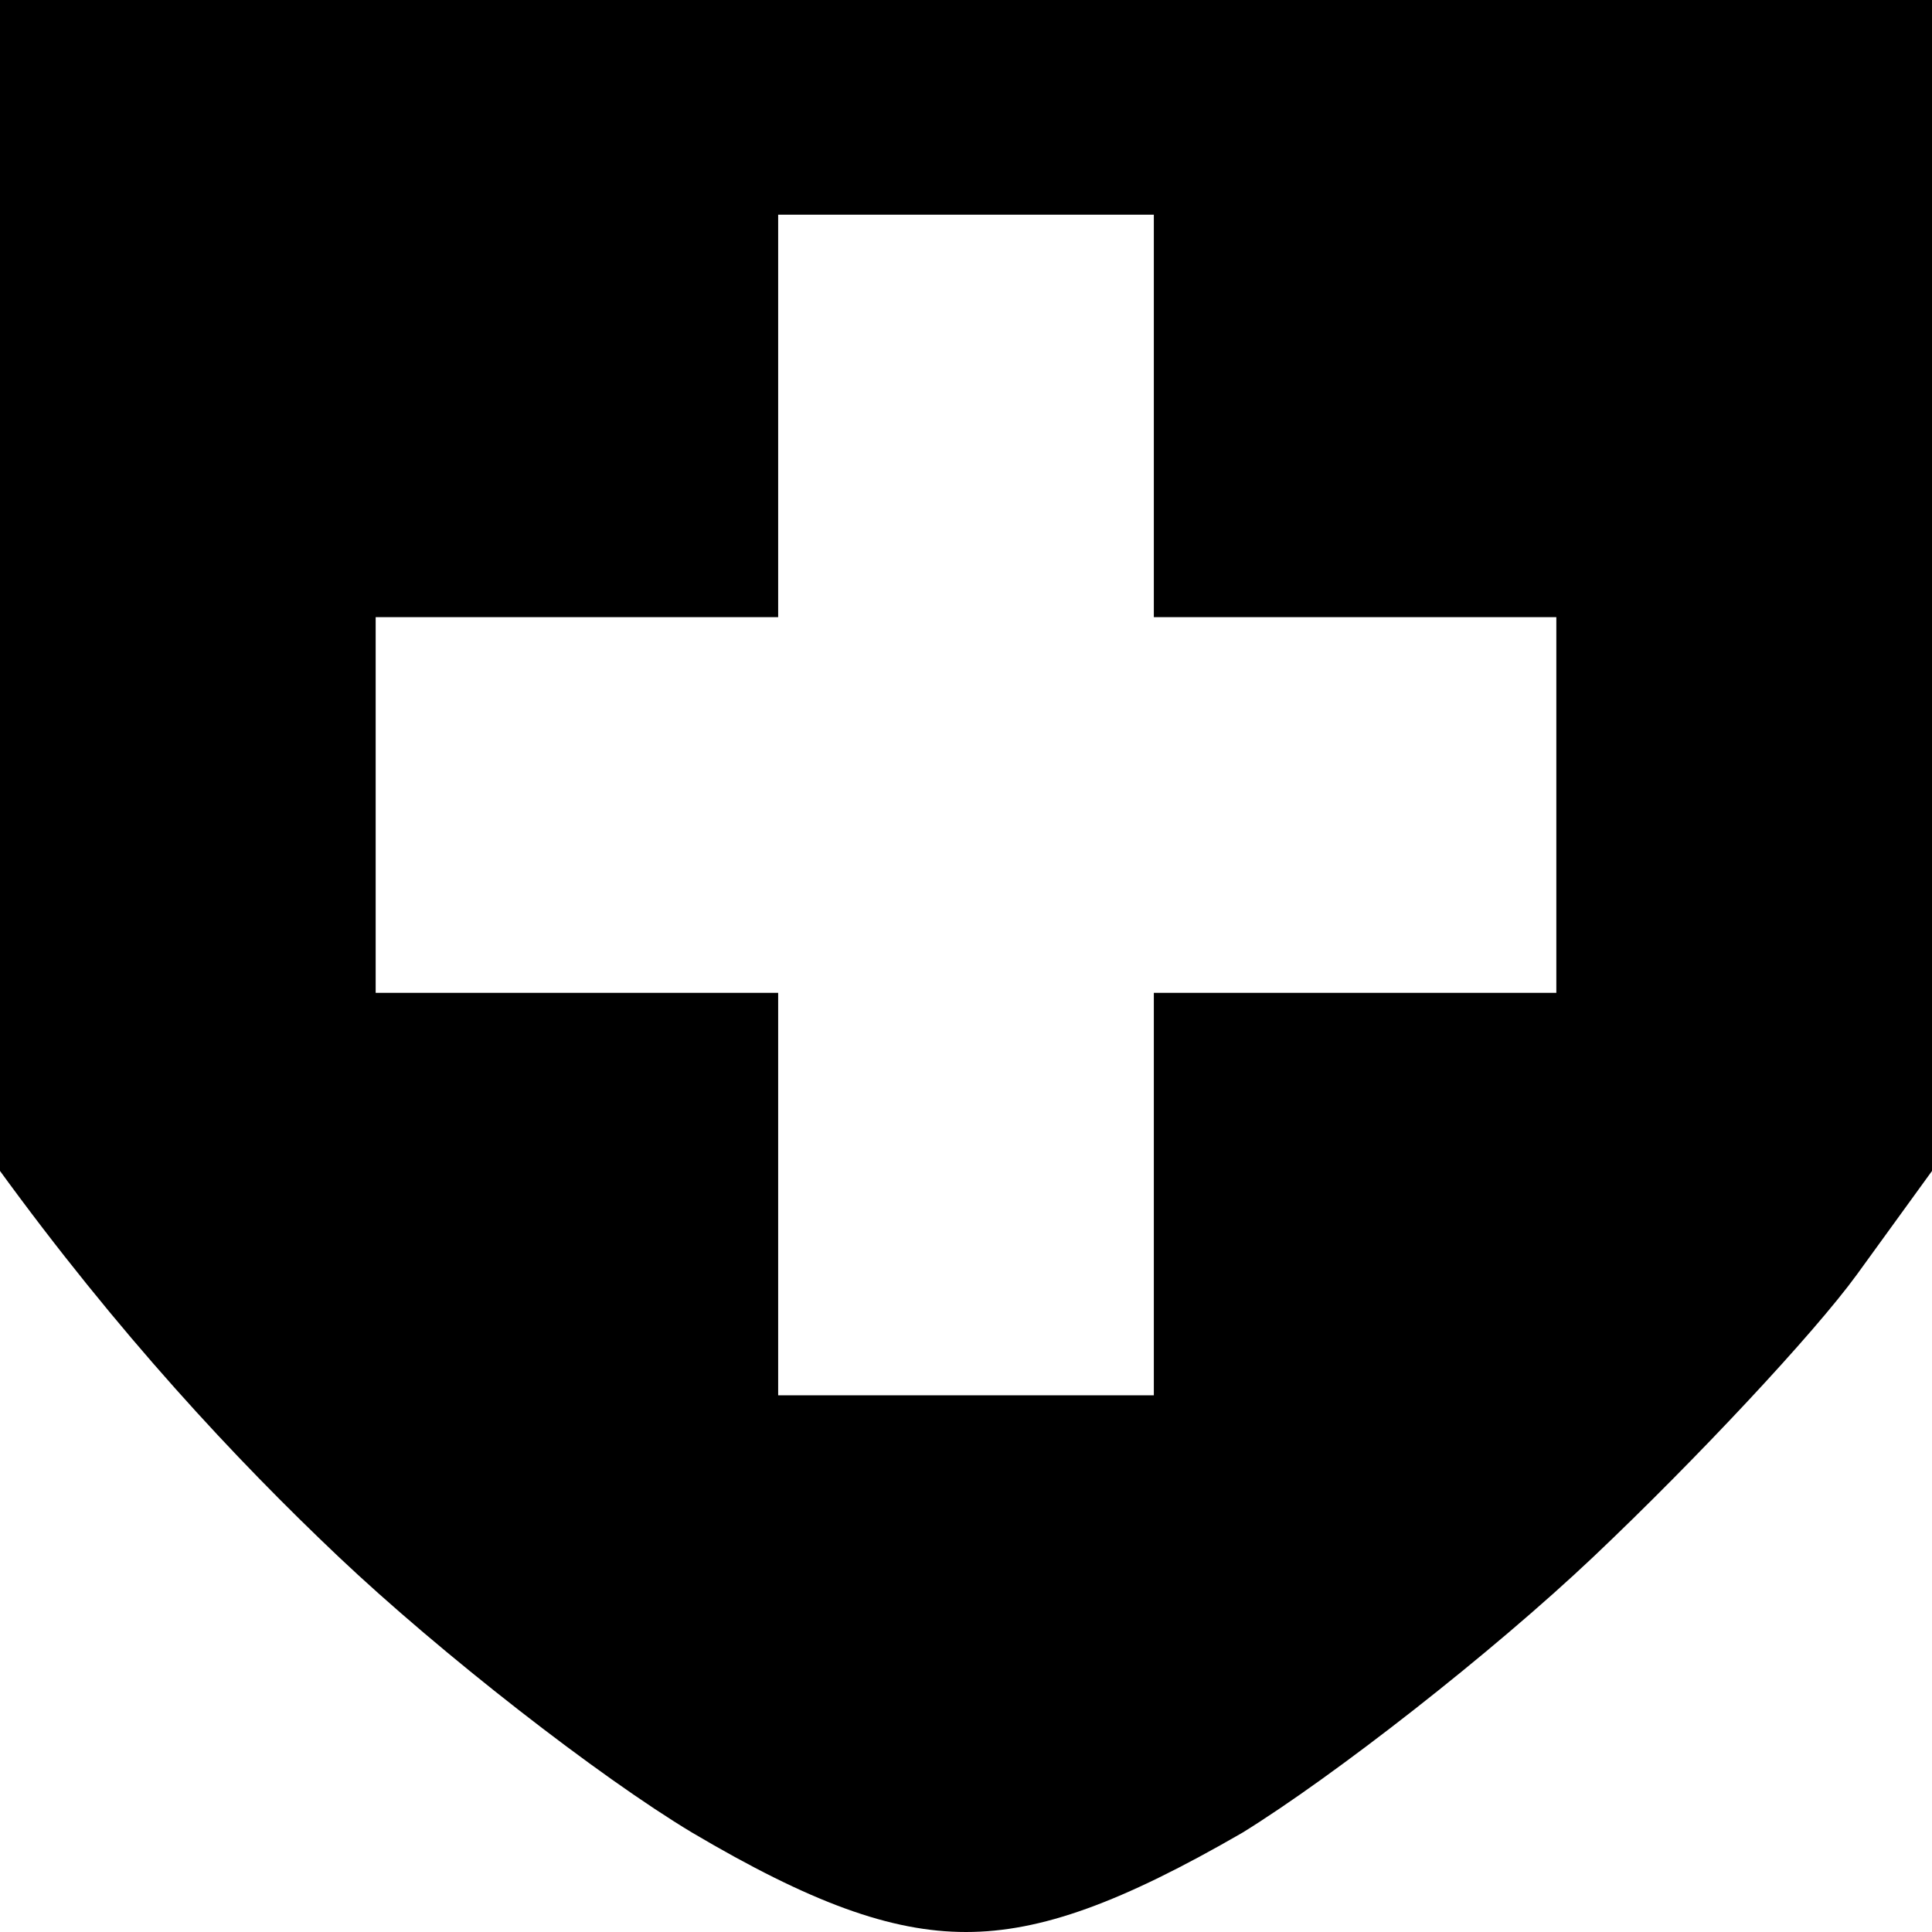
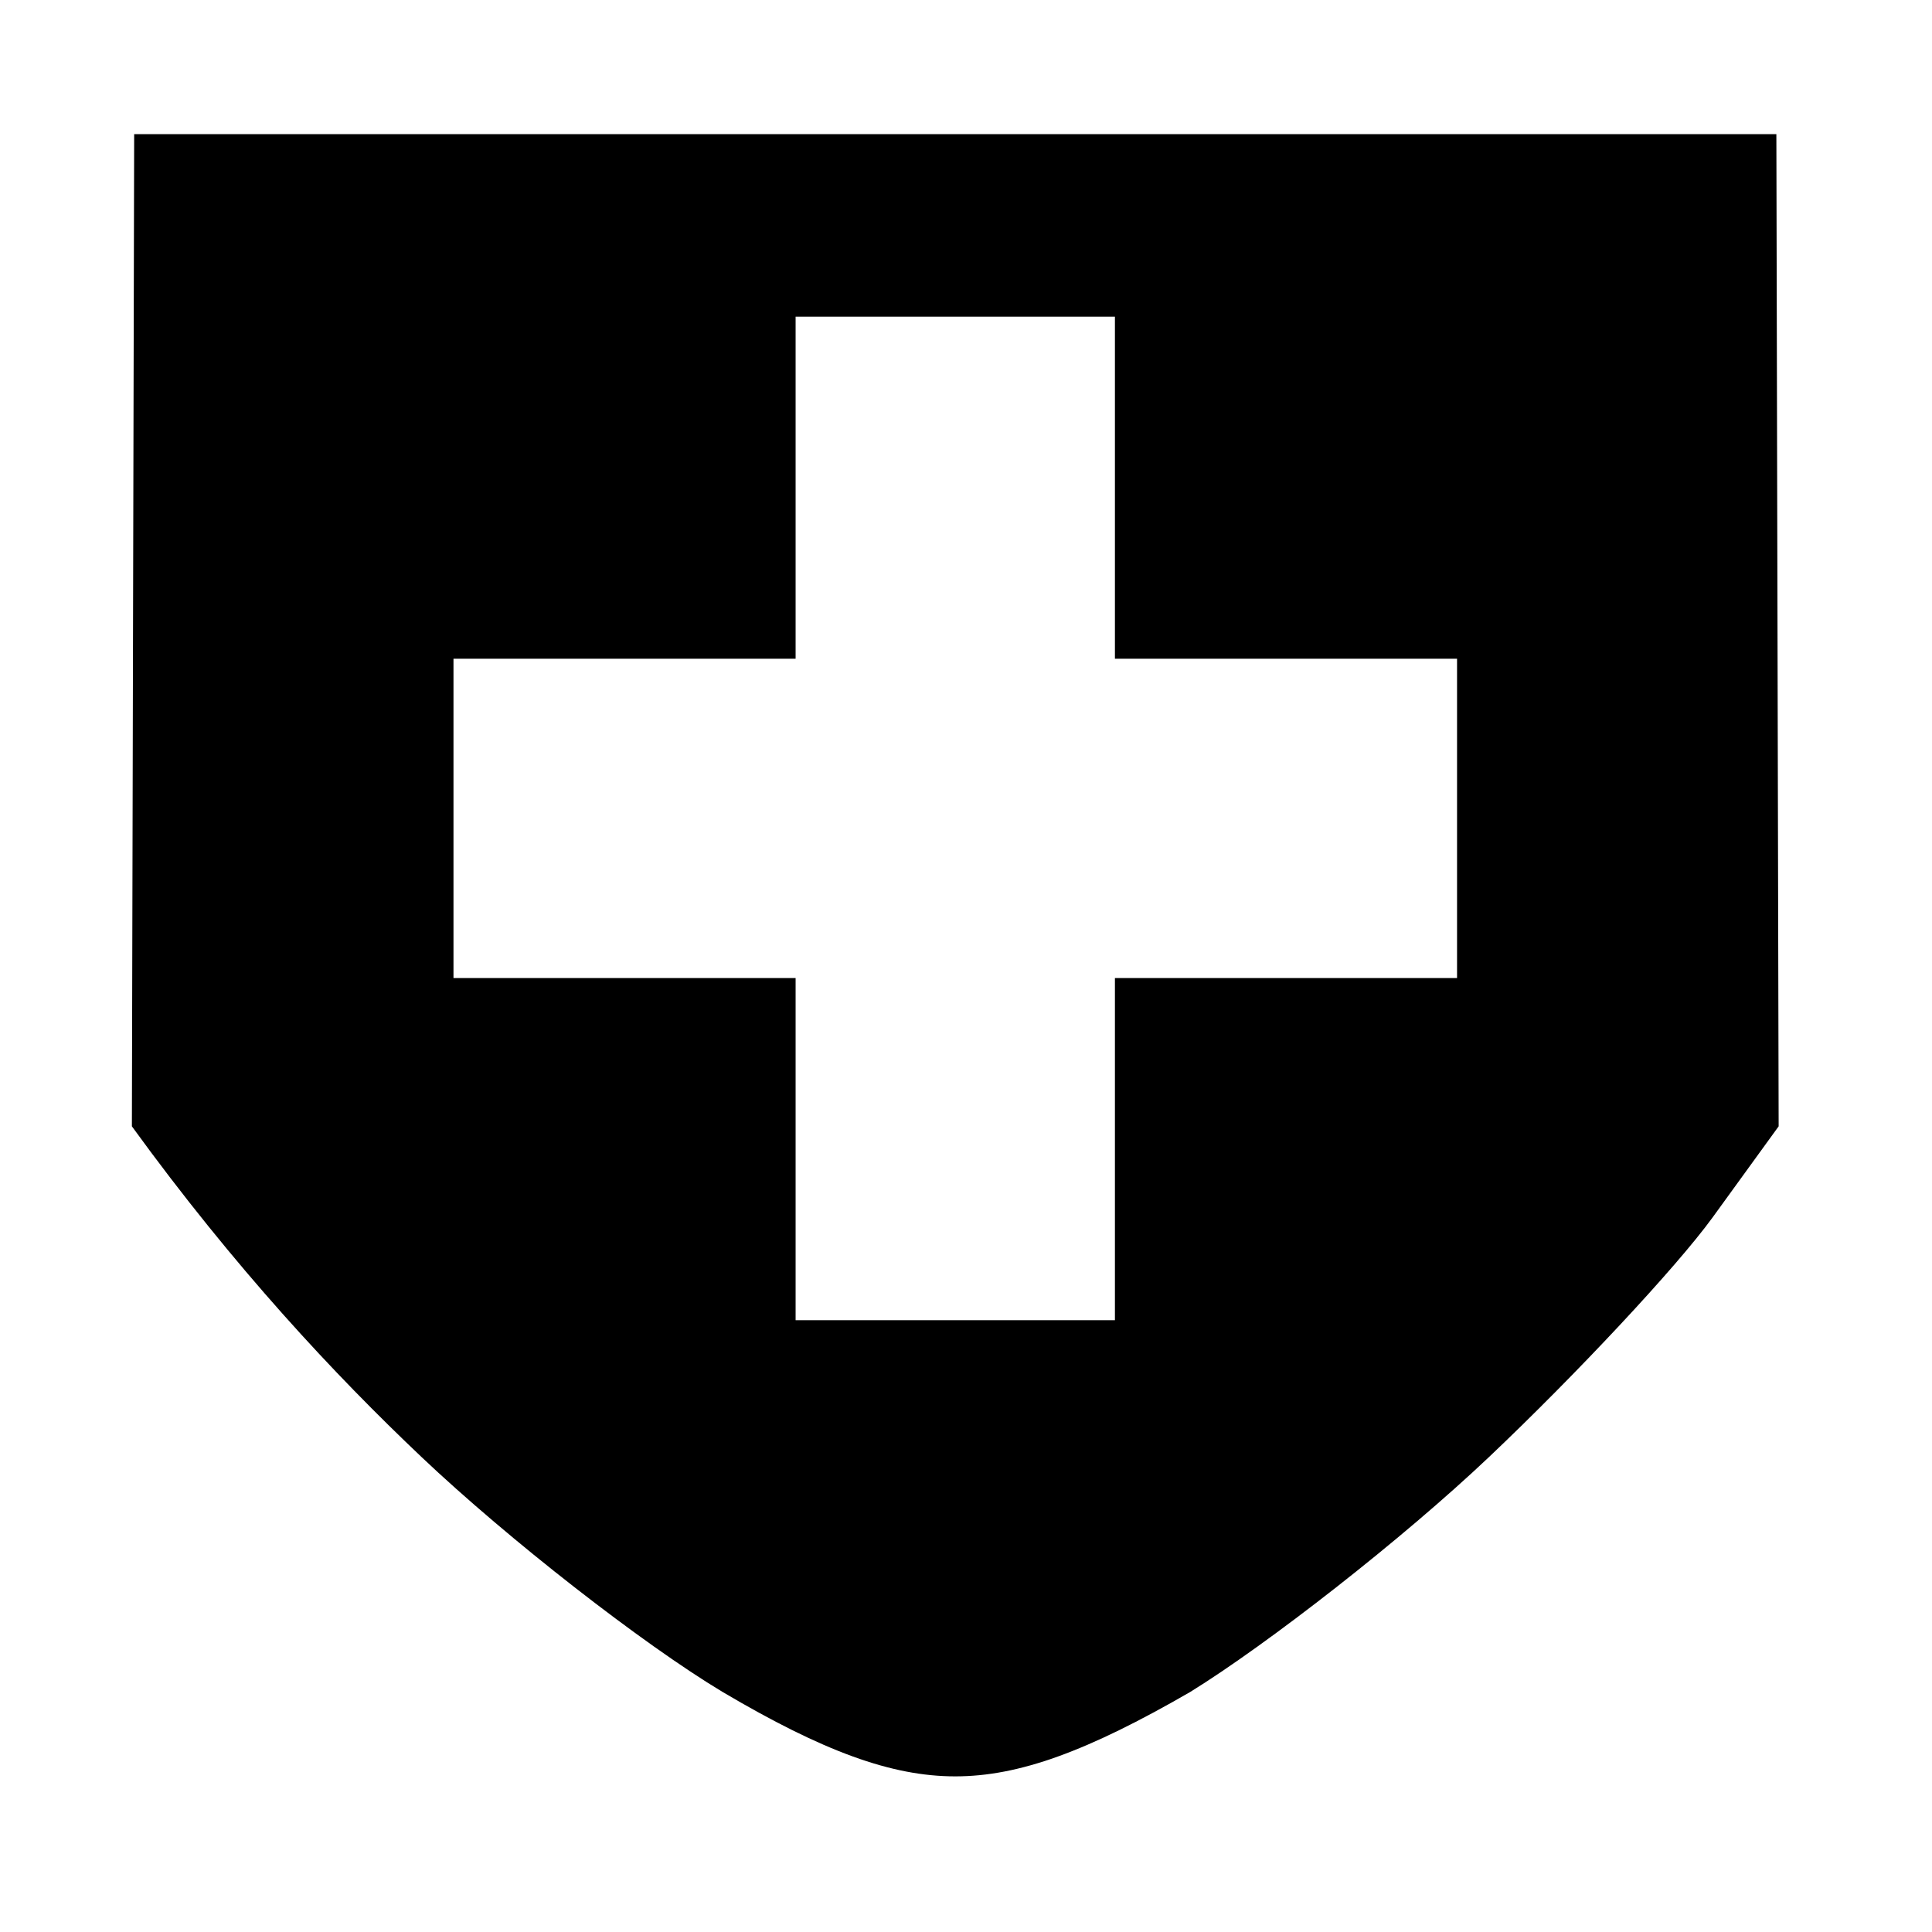
<svg xmlns="http://www.w3.org/2000/svg" version="1.2" viewBox="0 0 72 72" width="72" height="72">
-   <style>
- 		.s0 { fill: currentColor }
- 	</style>
-   <path id="Path 0" fill-rule="evenodd" class="s0" d="m0 0h72l0.1 43.5-2.9 4c-1.6 2.2-6 6.9-9.8 10.5-3.8 3.6-9.7 8.2-13.1 10.3-4.5 2.6-7.5 3.7-10.3 3.7-2.8 0-5.8-1.1-10.2-3.7-3.5-2.1-9.4-6.7-13.2-10.3-3.8-3.6-8.2-8.3-12.7-14.5zm29 23h-15v14h15v15h14v-15h15v-14h-15v-15h-14z" />
+   <path id="Path 0" fill="currentColor" class="opacity-100" transform="translate(5, 5) scale(0.85 0.85)" d="m0 0h72l0.1 43.5-2.9 4c-1.6 2.2-6 6.9-9.8 10.5-3.8 3.6-9.7 8.2-13.1 10.3-4.5 2.6-7.5 3.7-10.3 3.7-2.8 0-5.8-1.1-10.2-3.7-3.5-2.1-9.4-6.7-13.2-10.3-3.8-3.6-8.2-8.3-12.7-14.5zm29 23h-15v14h15v15h14v-15h15v-14h-15v-15h-14z" />
</svg>
